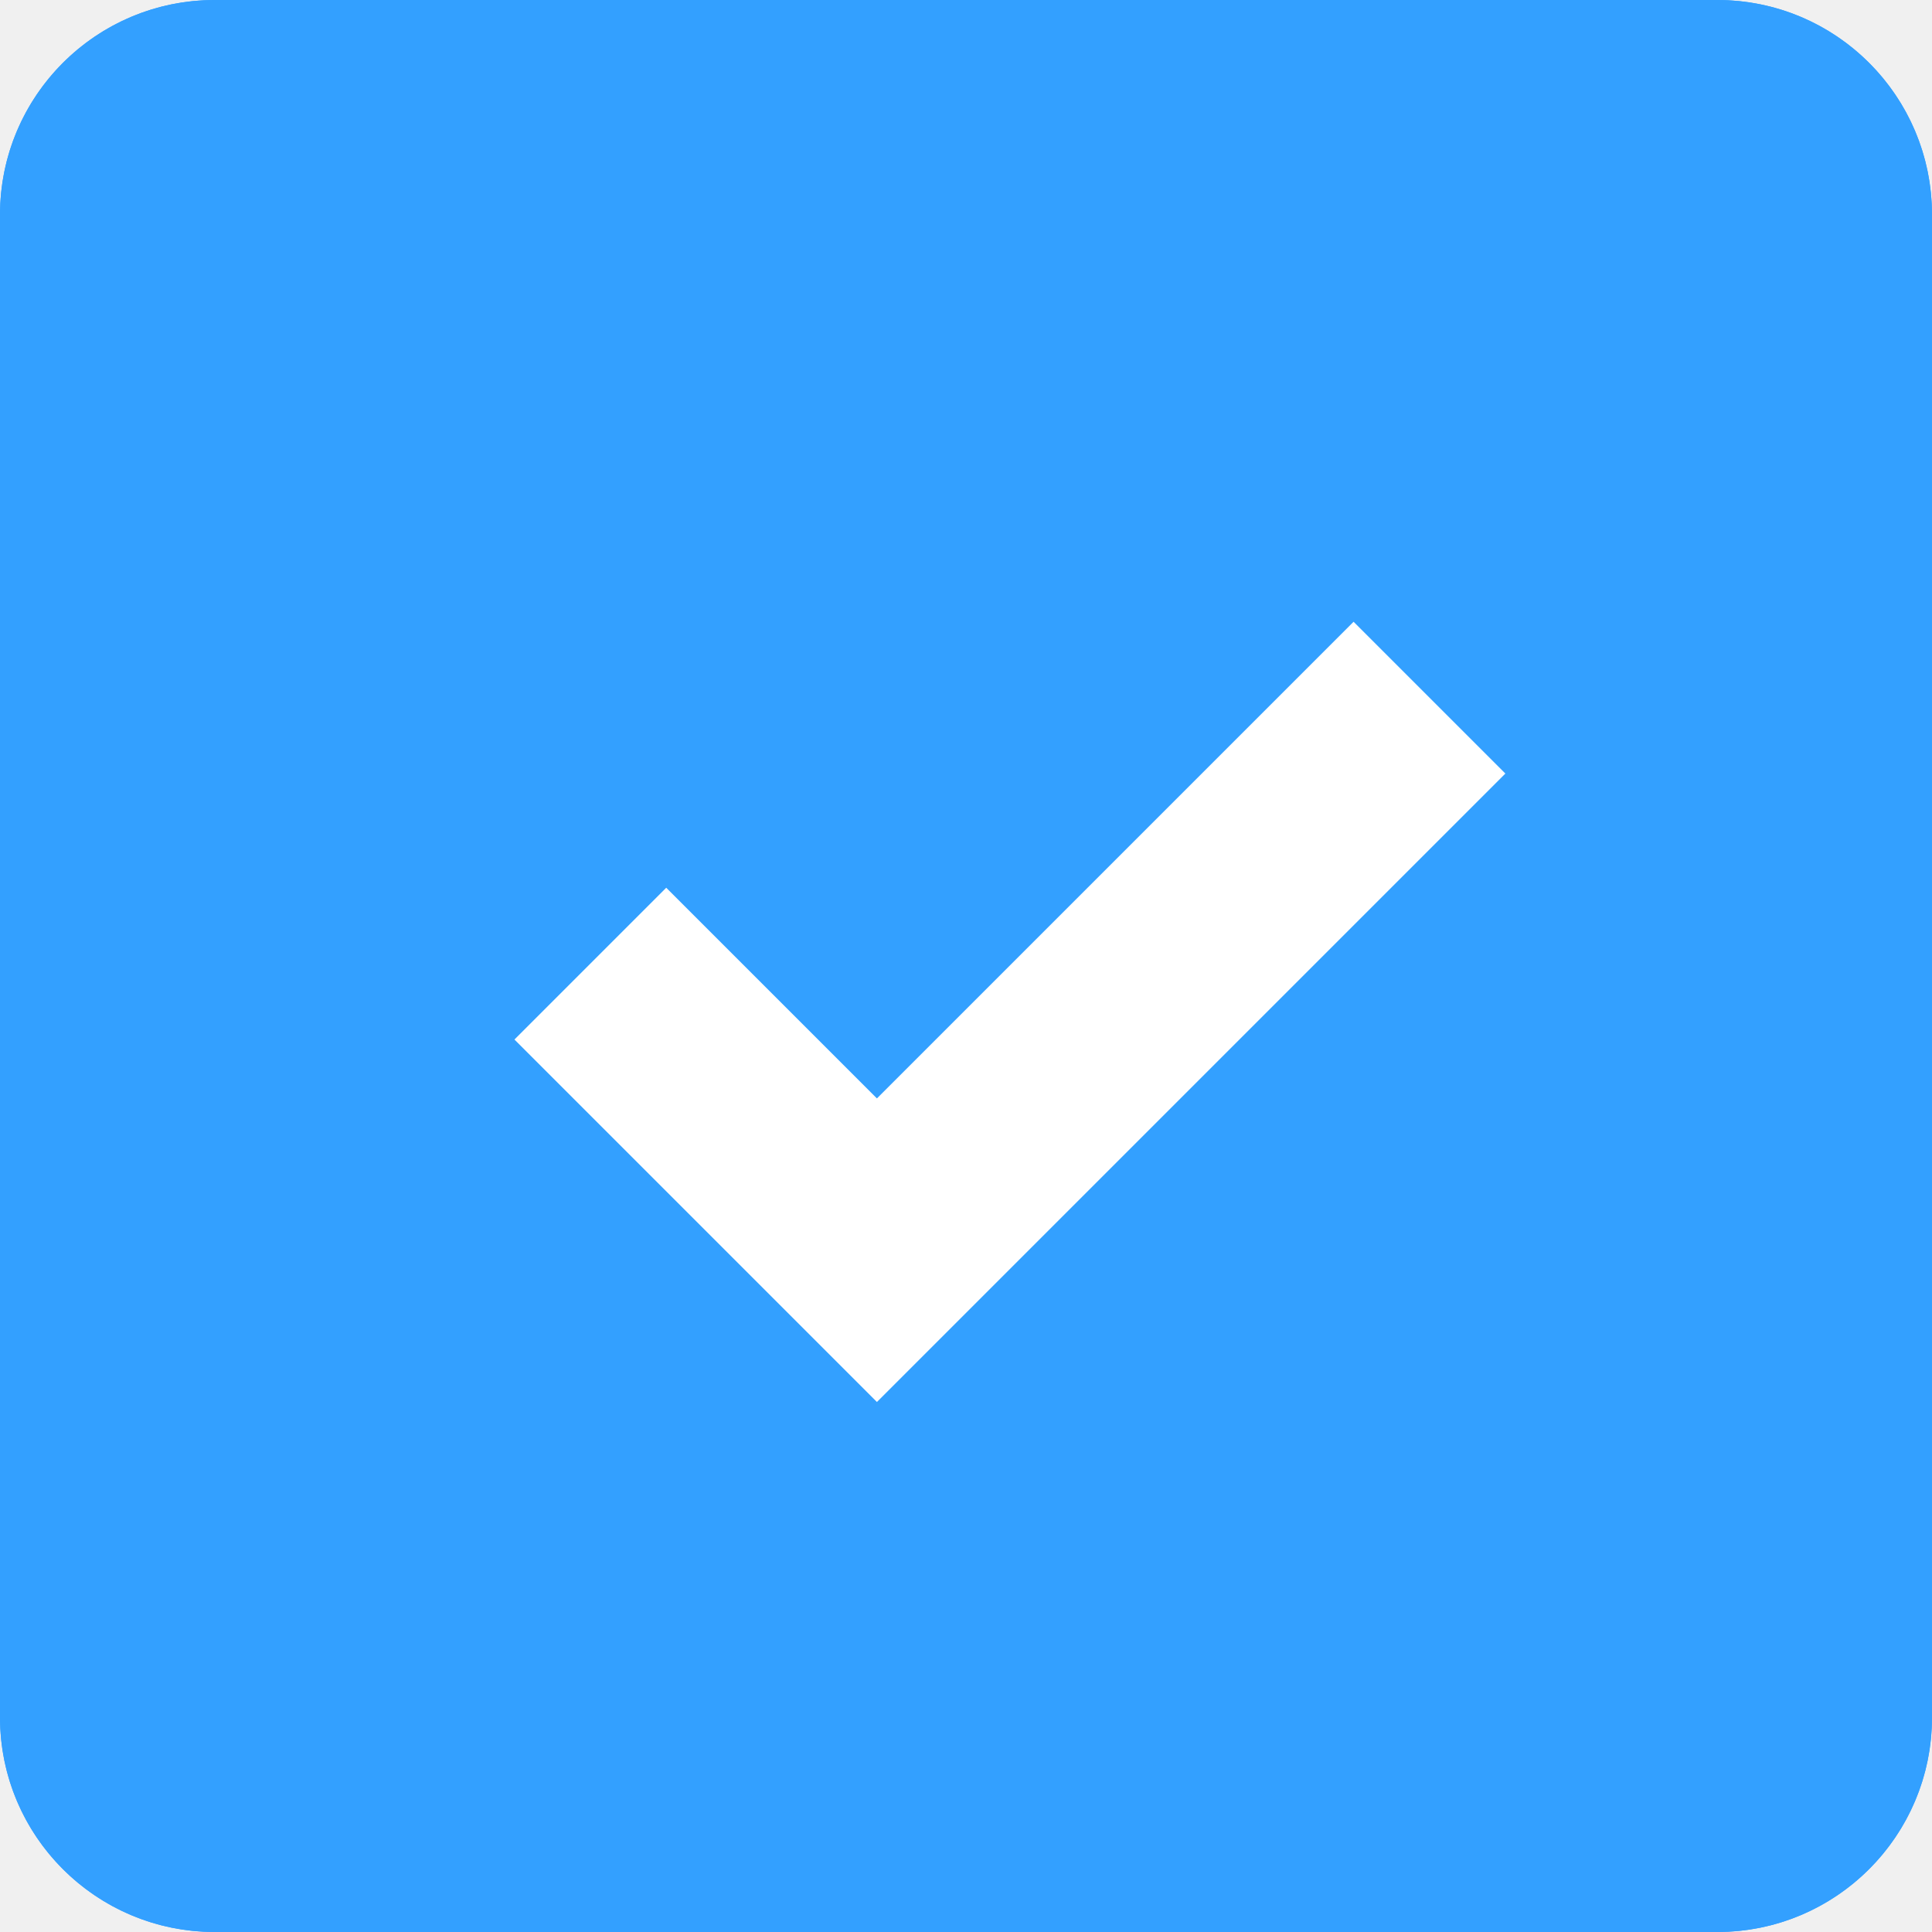
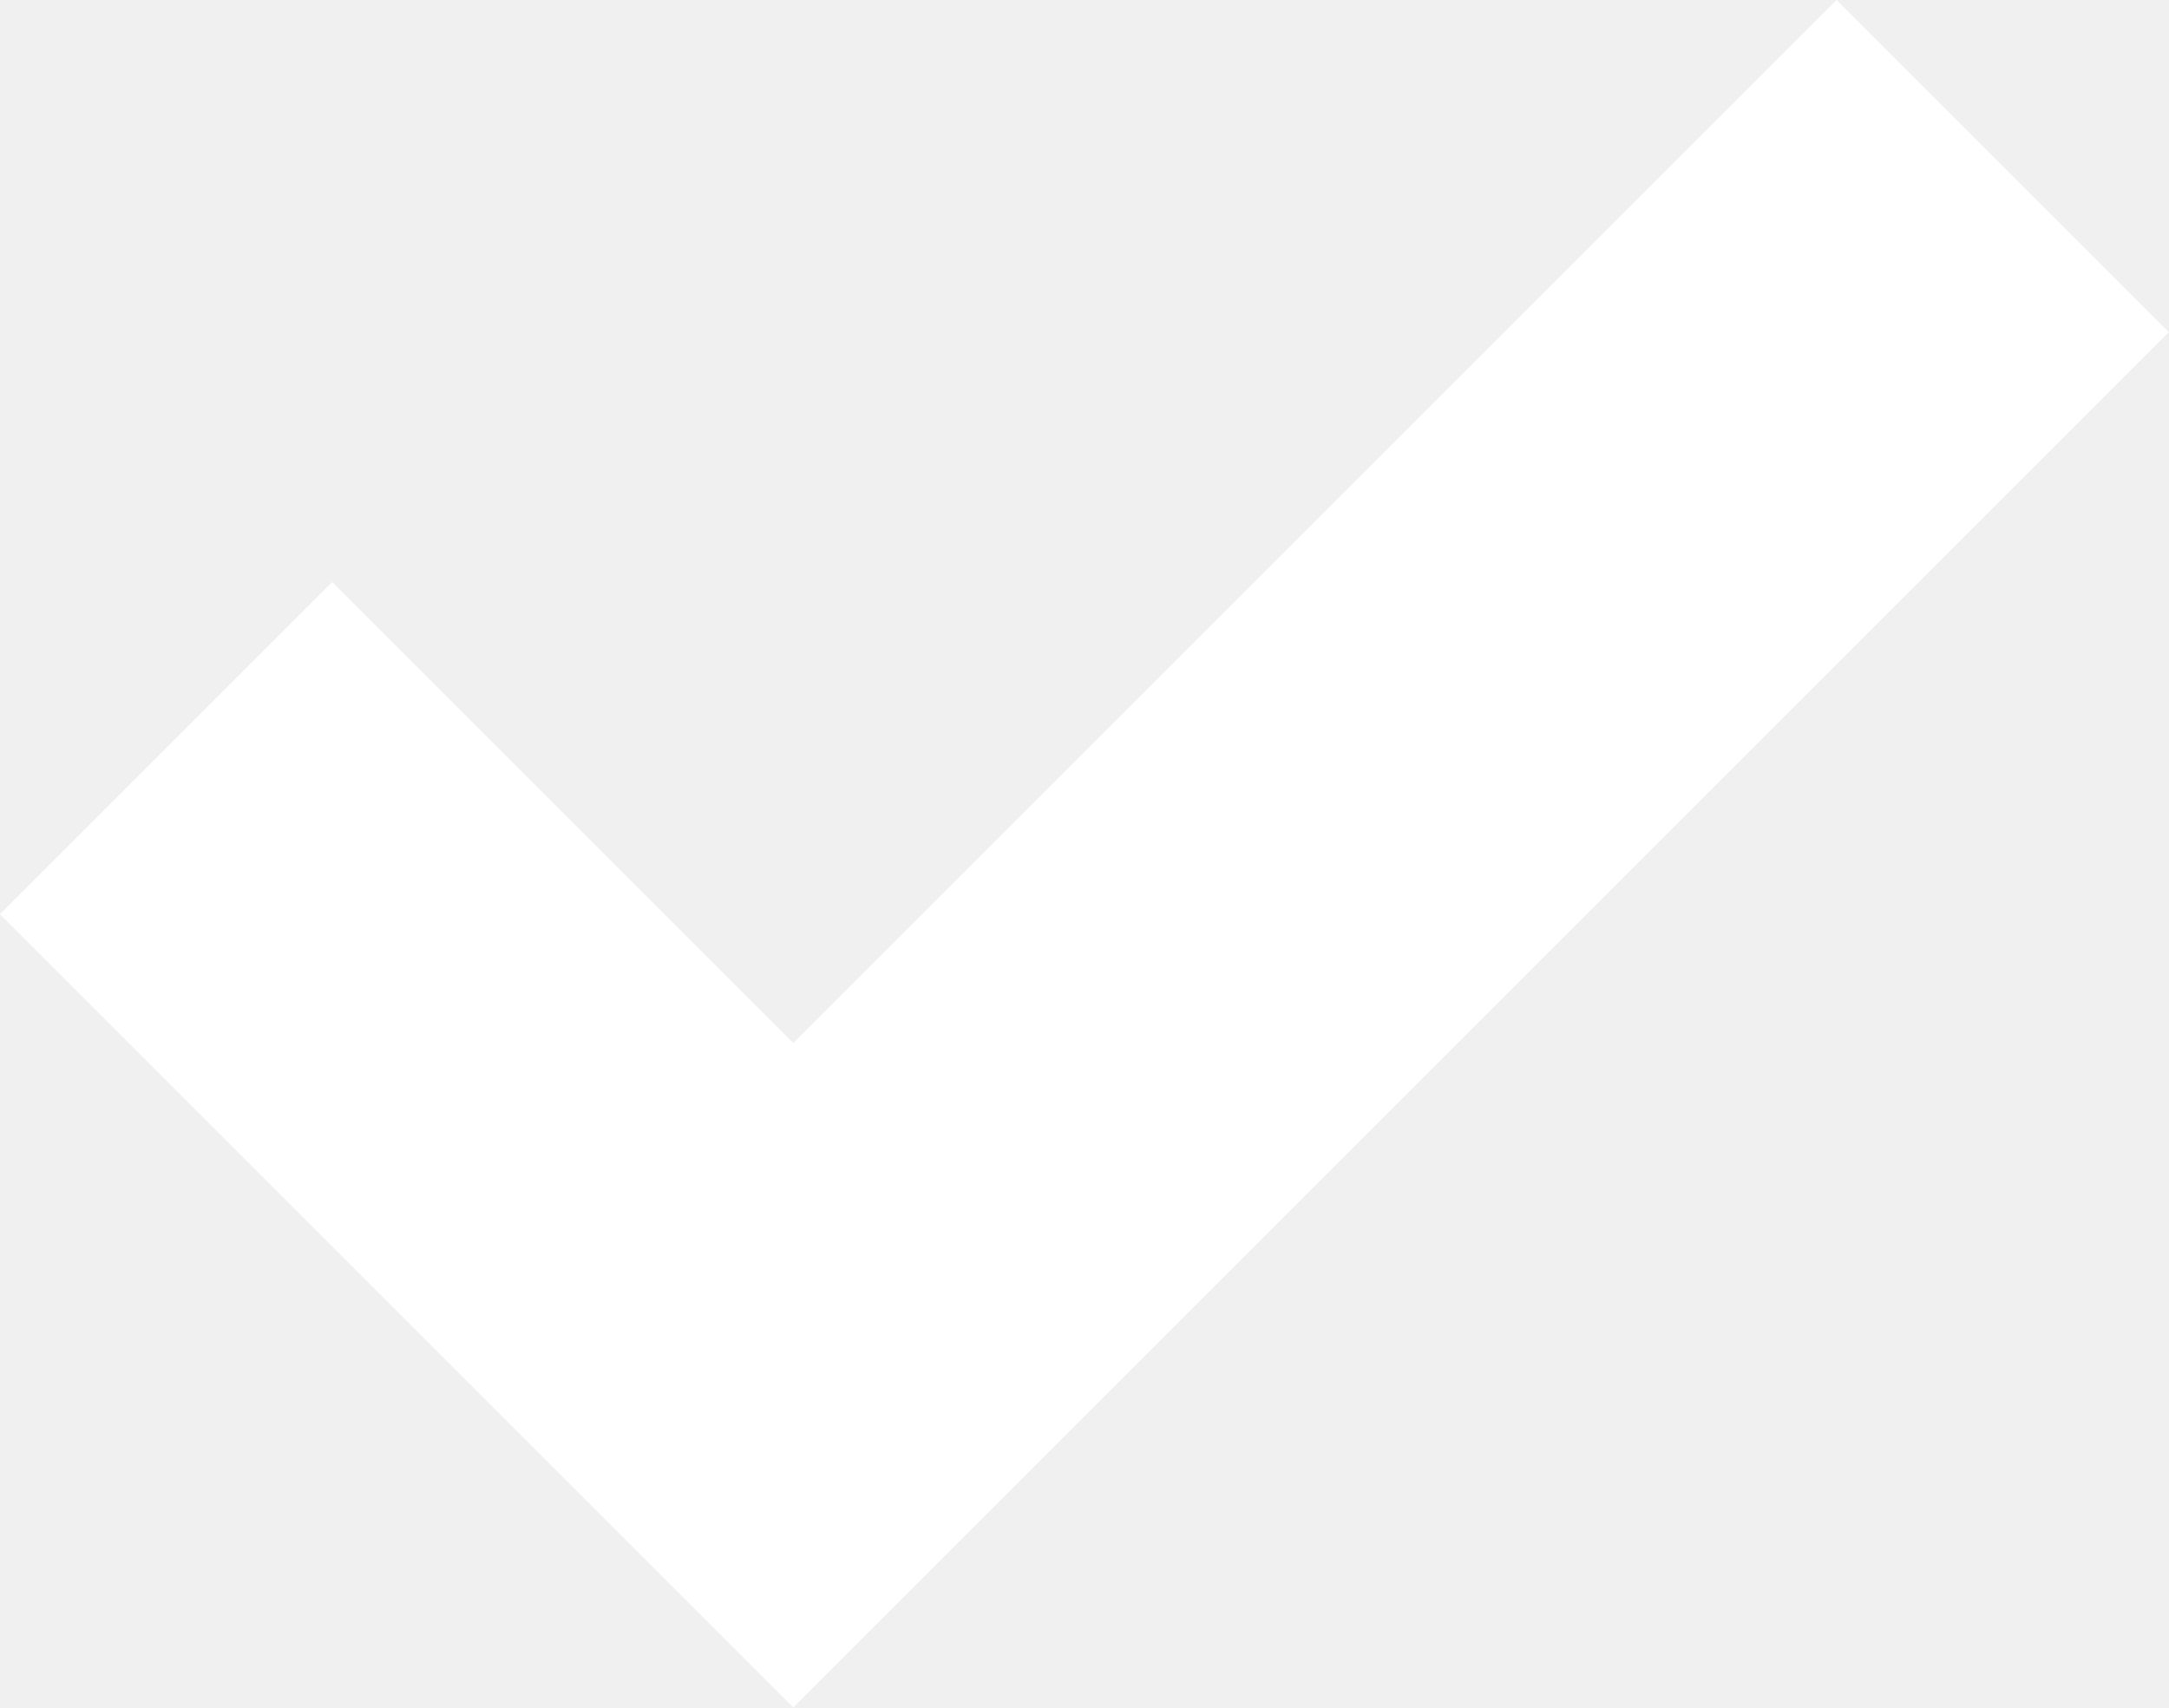
- <svg xmlns="http://www.w3.org/2000/svg" width="18" height="18" viewBox="0 0 18 18">
-   <g id="checkbox_-_checked" data-name="checkbox - checked" transform="translate(-1116 -809)">
-     <g id="checkbox" transform="translate(1116 809)" fill="#33a0ff" stroke="#33a0ff" stroke-width="1">
-       <rect width="18" height="18" rx="2" stroke="none" />
-       <rect x="0.5" y="0.5" width="17" height="17" rx="1.5" fill="none" />
-     </g>
-     <path id="v" d="M-.227-1122.873l2.67,2.67,5.148-5.148" transform="translate(1121.727 1940.851)" fill="none" stroke="#fff" stroke-width="2" />
-   </g>
+ <svg xmlns="http://www.w3.org/2000/svg" width="9.233" height="7.27" viewBox="0 0 9.233 7.27">
+   <path id="v" d="M-.227-1122.873l2.67,2.67,2.542-2.542,2.606-2.606" transform="translate(0.934 1126.058)" fill="none" stroke="#fff" stroke-width="2" />
</svg>
